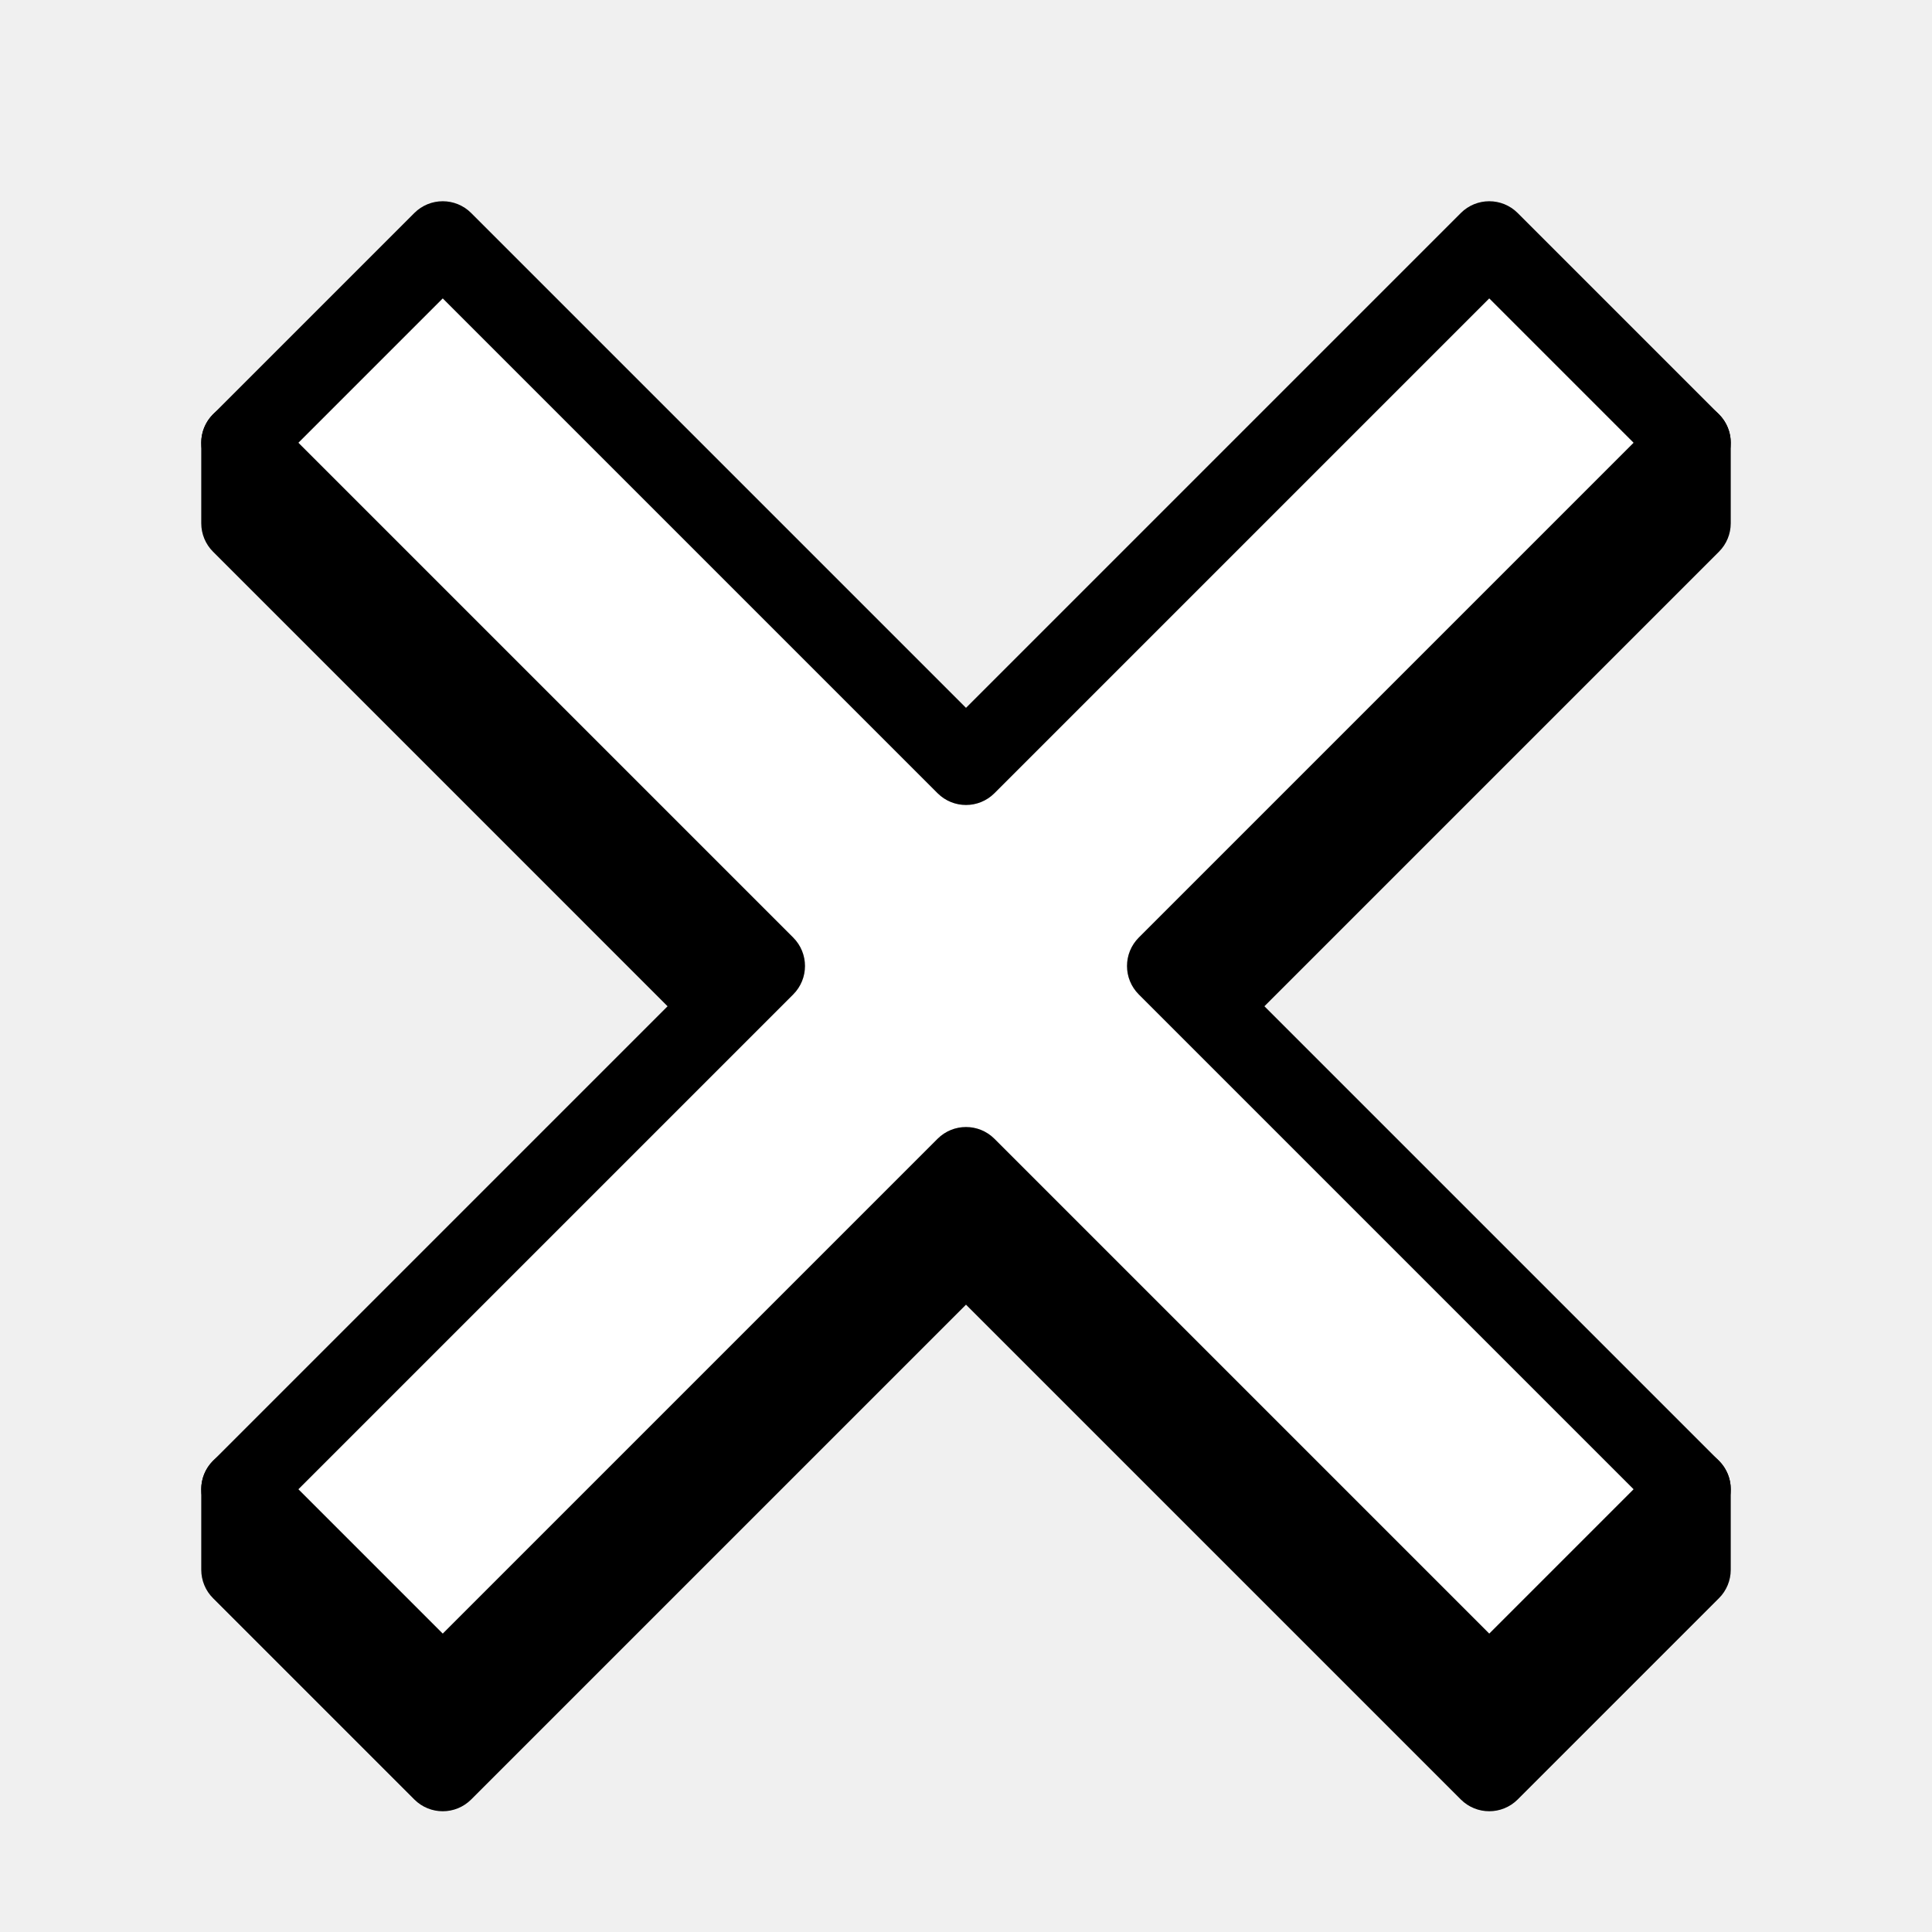
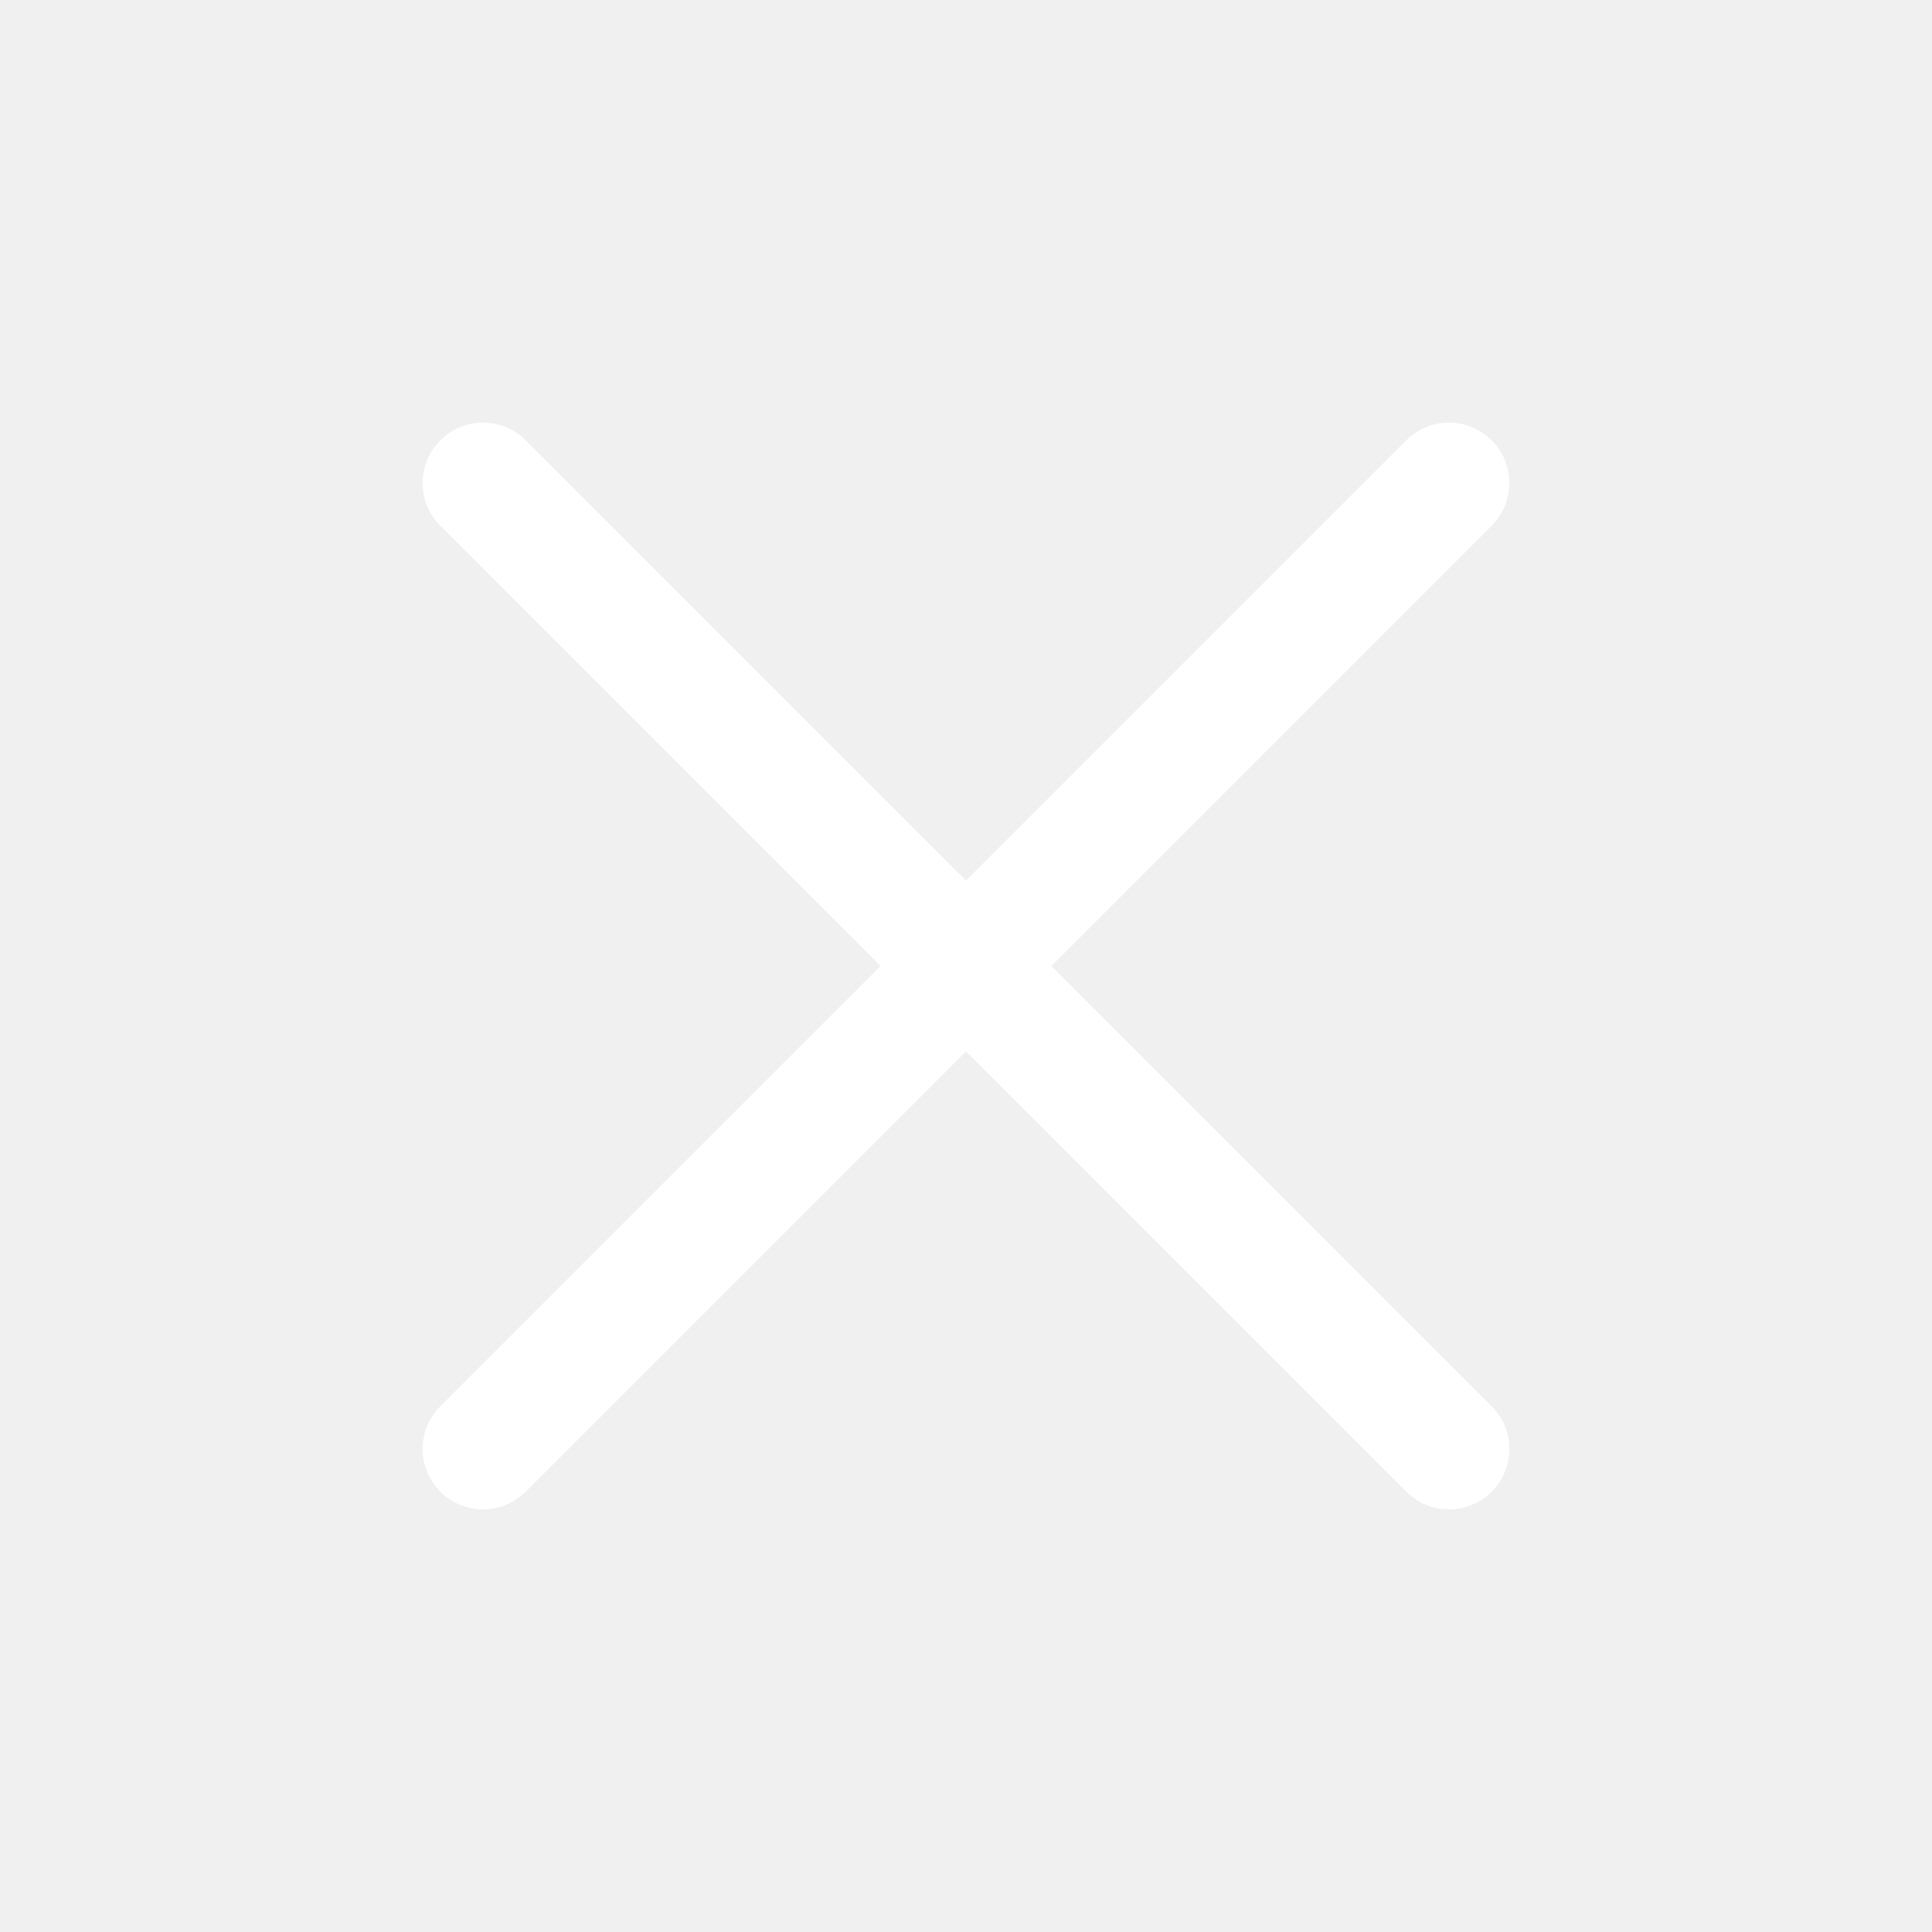
- <svg xmlns="http://www.w3.org/2000/svg" viewBox="0 0 48 48" width="48px" height="48px" baseProfile="basic">
-   <path d="M37,45c-0.256,0-0.512-0.098-0.707-0.293L24,32.414L11.707,44.707c-0.391,0.391-1.023,0.391-1.414,0l-5-5 C5.105,39.52,5,39.265,5,39v-2c0-0.294,0.129-0.573,0.354-0.763l12.17-10.298L5.293,13.707C5.105,13.52,5,13.265,5,13v-2 c0-0.351,0.184-0.677,0.485-0.857l5-3c0.394-0.235,0.898-0.173,1.222,0.15L24,19.586L36.293,7.293 c0.324-0.324,0.829-0.386,1.222-0.15l5,3C42.816,10.323,43,10.649,43,11v2c0,0.265-0.105,0.52-0.293,0.707L30.476,25.938 l12.17,10.298C42.871,36.427,43,36.706,43,37v2c0,0.265-0.105,0.52-0.293,0.707l-5,5C37.512,44.902,37.256,45,37,45z" />
-   <polygon fill="#fff" points="42,37 29,24 42,11 37,6 24,19 11,6 6,11 19,24 6,37 11,42 24,29 37,42" />
-   <path d="M37,43c-0.256,0-0.512-0.098-0.707-0.293L24,30.414L11.707,42.707c-0.391,0.391-1.023,0.391-1.414,0l-5-5 c-0.391-0.391-0.391-1.023,0-1.414L17.586,24L5.293,11.707c-0.391-0.391-0.391-1.023,0-1.414l5-5c0.391-0.391,1.023-0.391,1.414,0 L24,17.586L36.293,5.293c0.391-0.391,1.023-0.391,1.414,0l5,5c0.391,0.391,0.391,1.023,0,1.414L30.414,24l12.293,12.293 c0.391,0.391,0.391,1.023,0,1.414l-5,5C37.512,42.902,37.256,43,37,43z M24,28c0.256,0,0.512,0.098,0.707,0.293L37,40.586L40.586,37 L28.293,24.707c-0.391-0.391-0.391-1.023,0-1.414L40.586,11L37,7.414L24.707,19.707c-0.391,0.391-1.023,0.391-1.414,0L11,7.414 L7.414,11l12.293,12.293c0.391,0.391,0.391,1.023,0,1.414L7.414,37L11,40.586l12.293-12.293C23.488,28.098,23.744,28,24,28z" />
+ <svg xmlns="http://www.w3.org/2000/svg" fill="none" viewBox="0 0 24 24" stroke-width="1.5" stroke="#fff" class="size-6">
+   <path stroke-linecap="round" stroke-linejoin="round" d="M6 18 18 6M6 6l12 12" />
</svg>
